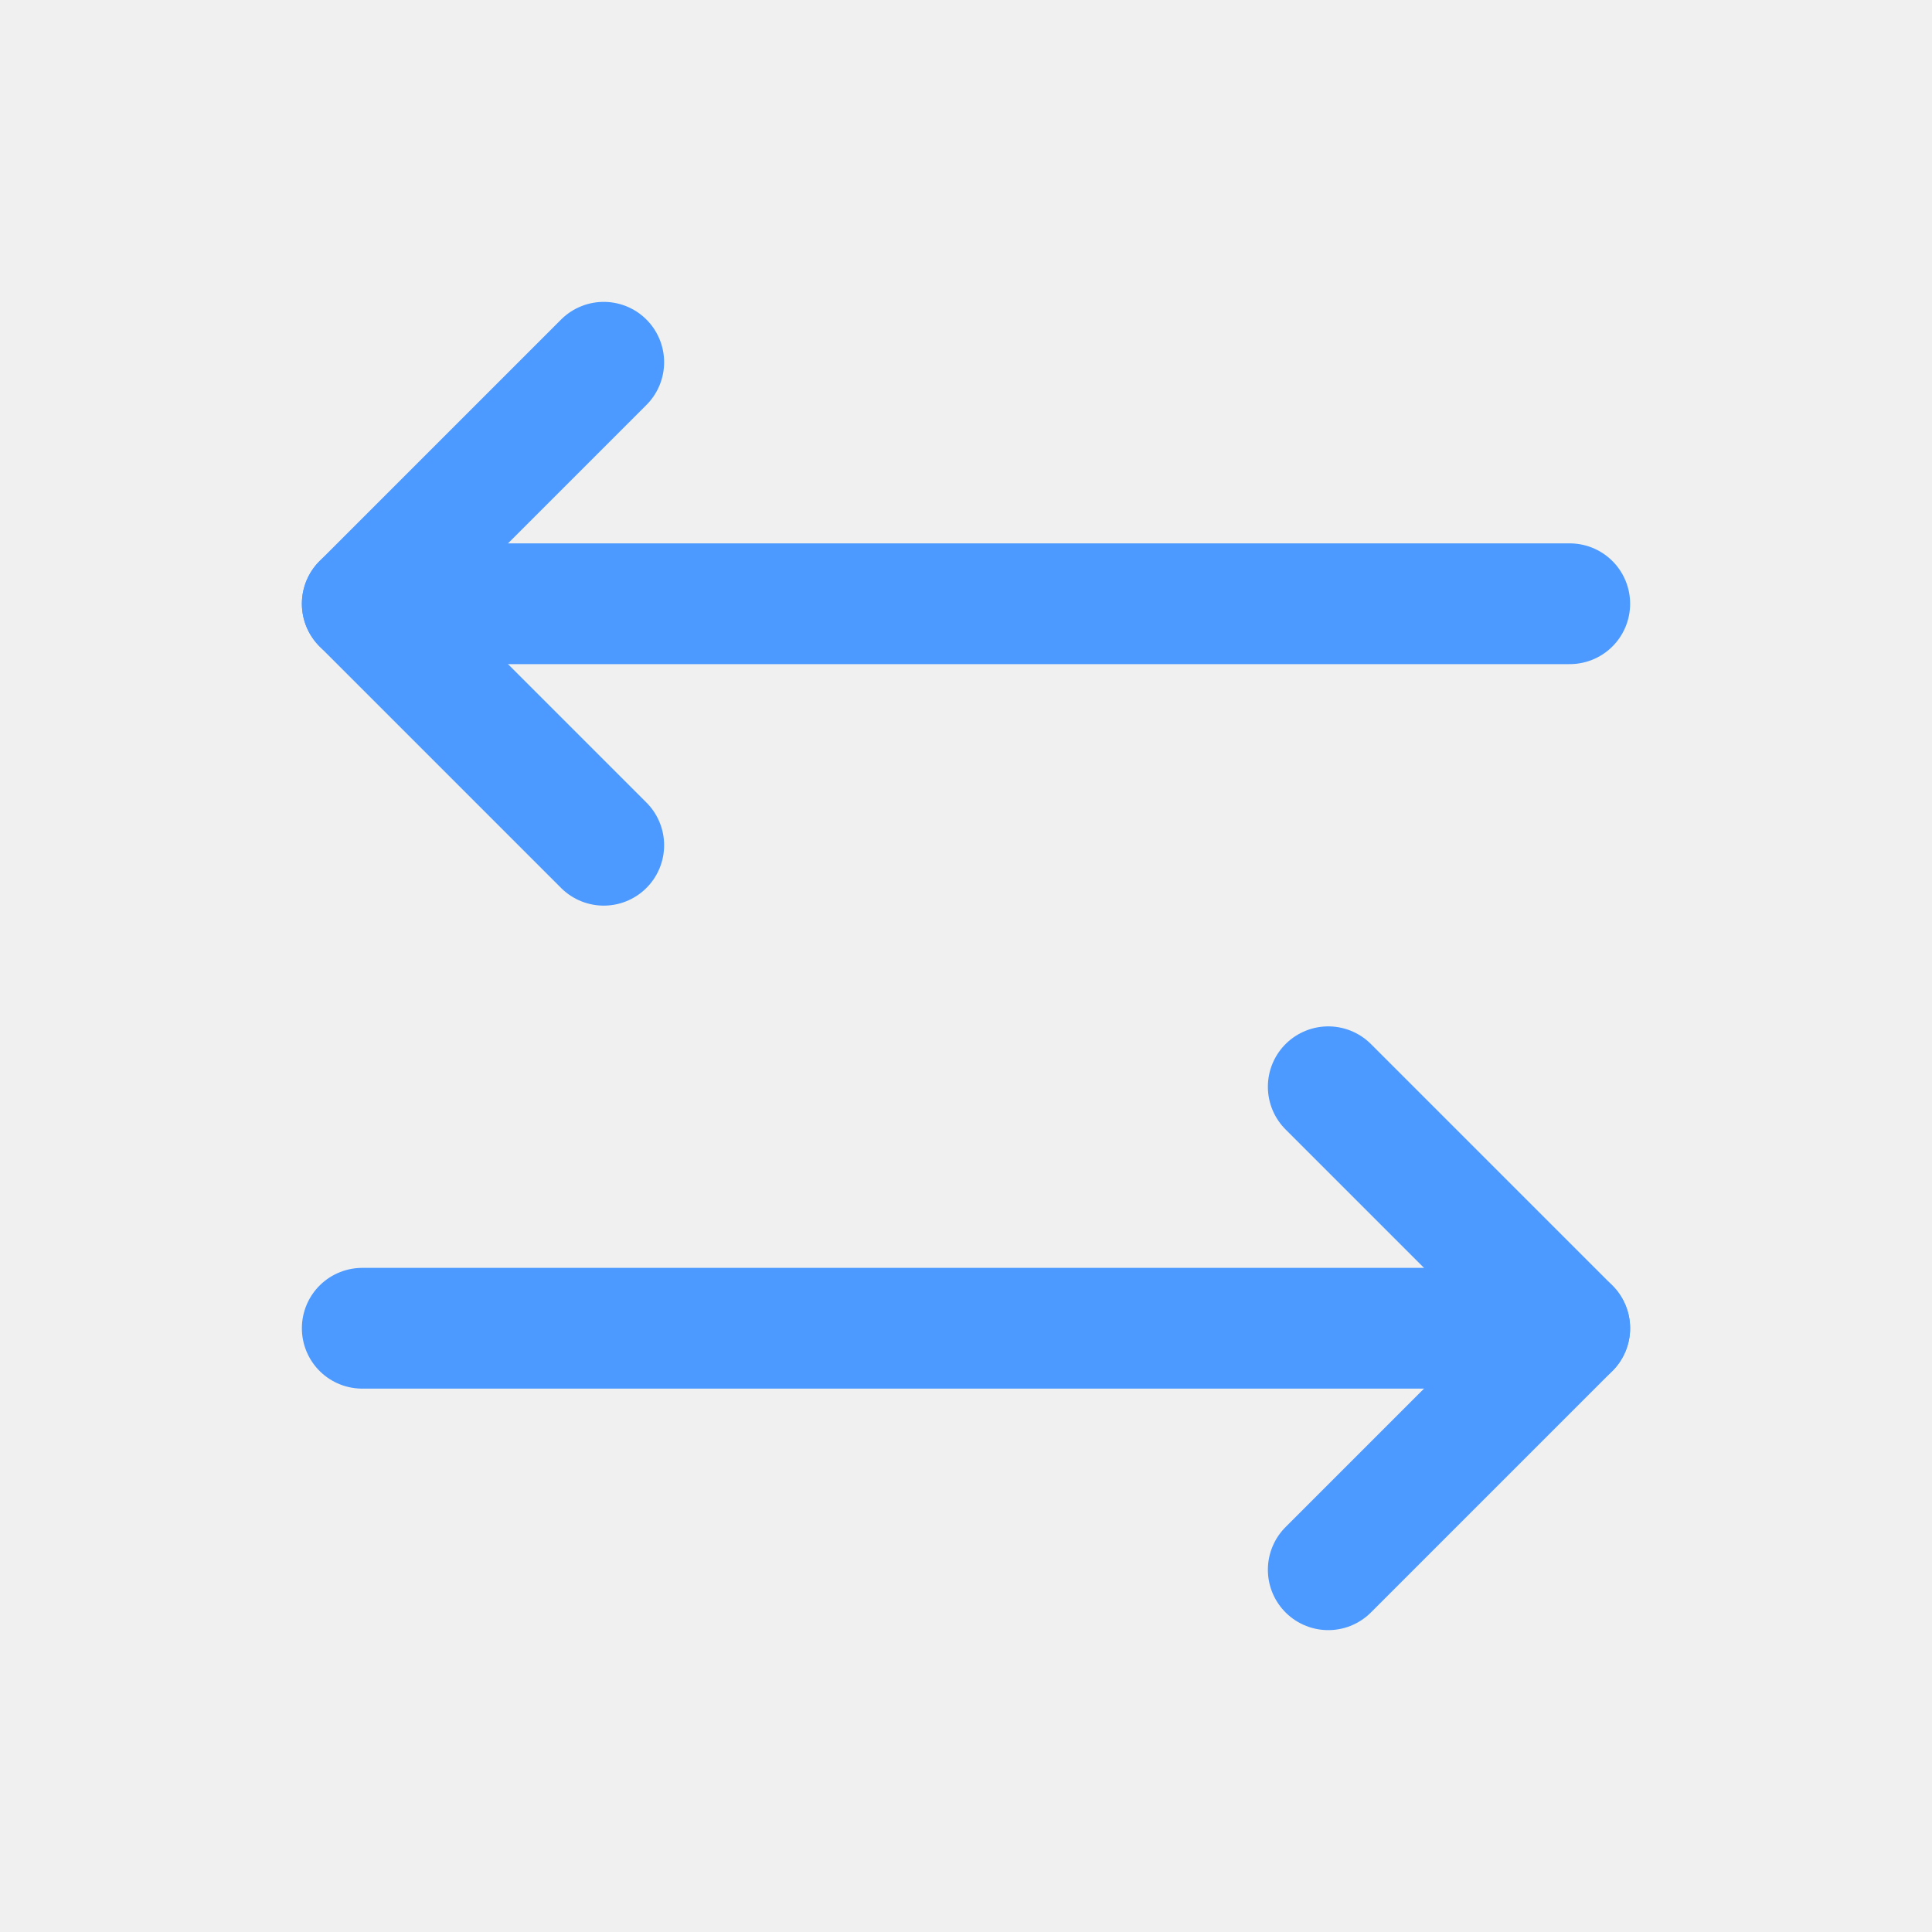
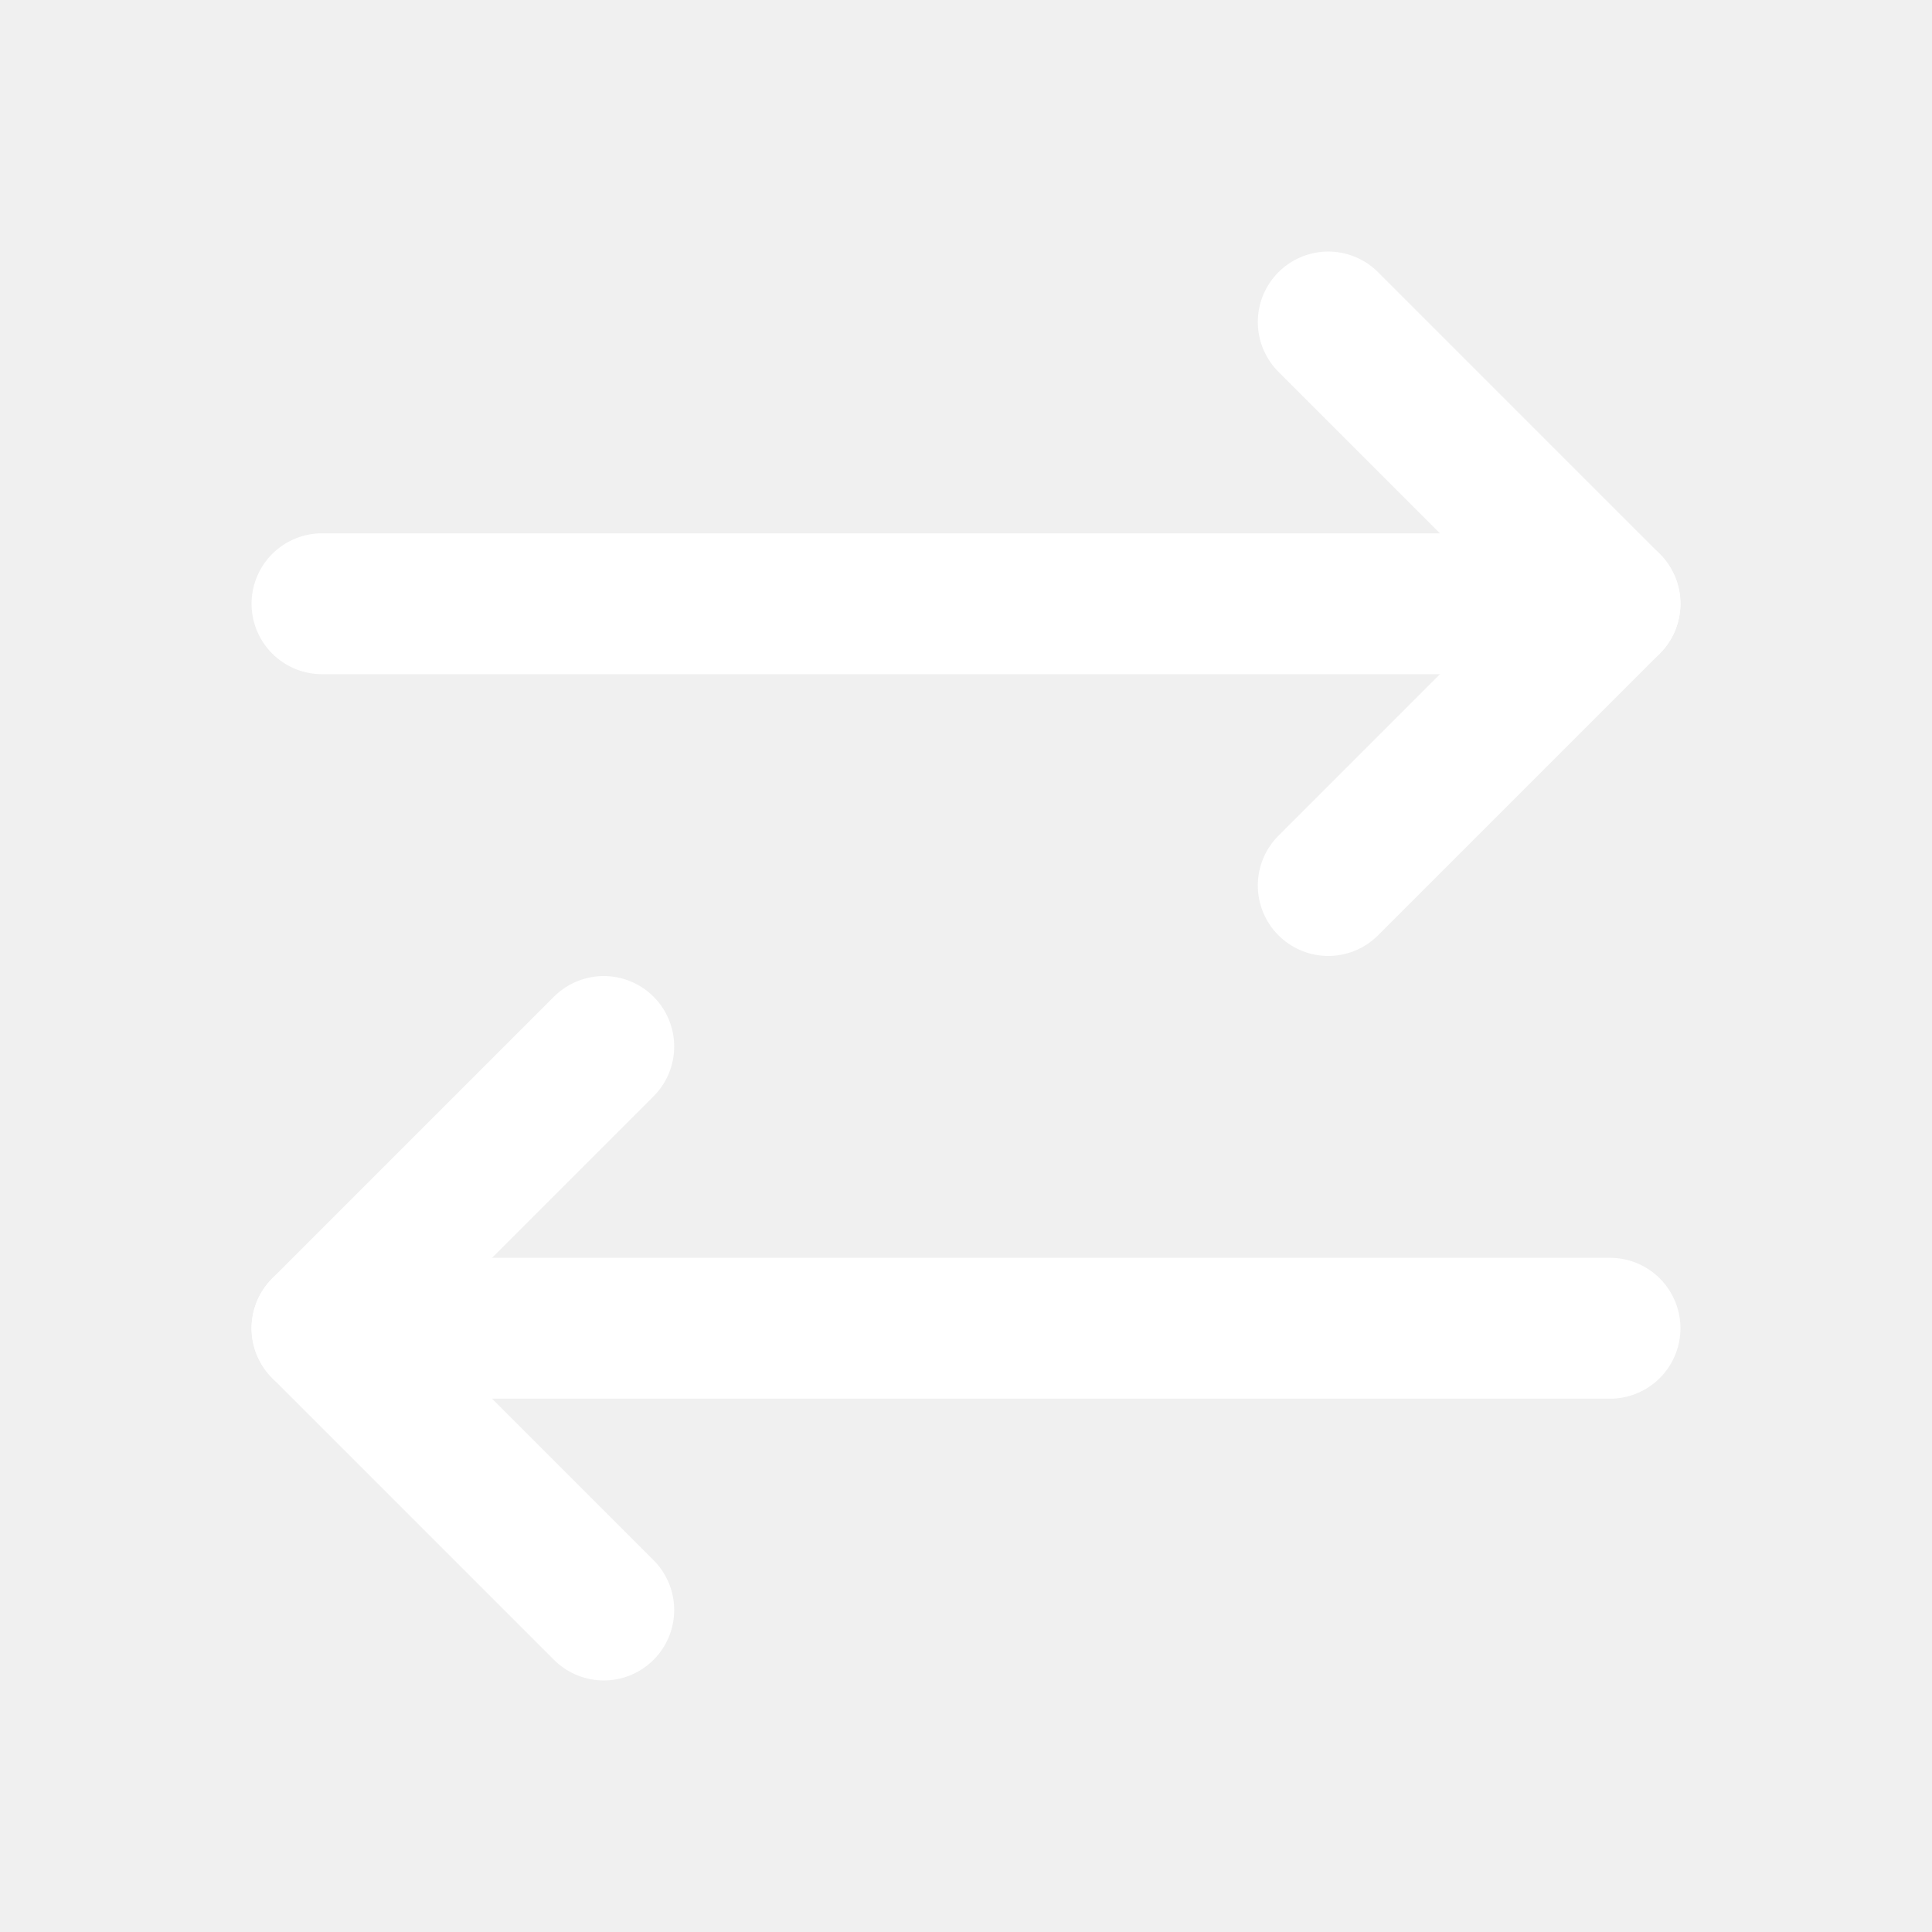
- <svg xmlns="http://www.w3.org/2000/svg" viewBox="0 0 256 256">
-   <rect width="256" height="256" fill="none" />
-   <polyline points="176 144 208 176 176 208" fill="none" stroke="#4C9AFF" stroke-linecap="round" stroke-linejoin="round" stroke-width="16" />
-   <line x1="48" y1="176" x2="208" y2="176" fill="none" stroke="#4C9AFF" stroke-linecap="round" stroke-linejoin="round" stroke-width="16" />
-   <polyline points="80 112 48 80 80 48" fill="none" stroke="#4C9AFF" stroke-linecap="round" stroke-linejoin="round" stroke-width="16" />
-   <line x1="208" y1="80" x2="48" y2="80" fill="none" stroke="#4C9AFF" stroke-linecap="round" stroke-linejoin="round" stroke-width="16" />
+ <svg xmlns="http://www.w3.org/2000/svg" width="24" height="24" viewBox="0 0 24 24" fill="none" stroke="#FFFFFF" stroke-width="1.75" stroke-linecap="round" stroke-linejoin="round">
+   <line x1="4" y1="7.5" x2="20" y2="7.5" />
+   <polyline points="16.5 4 20 7.5 16.5 11" />
+   <line x1="20" y1="16.5" x2="4" y2="16.5" />
+   <polyline points="7.5 13 4 16.5 7.5 20" />
</svg>
